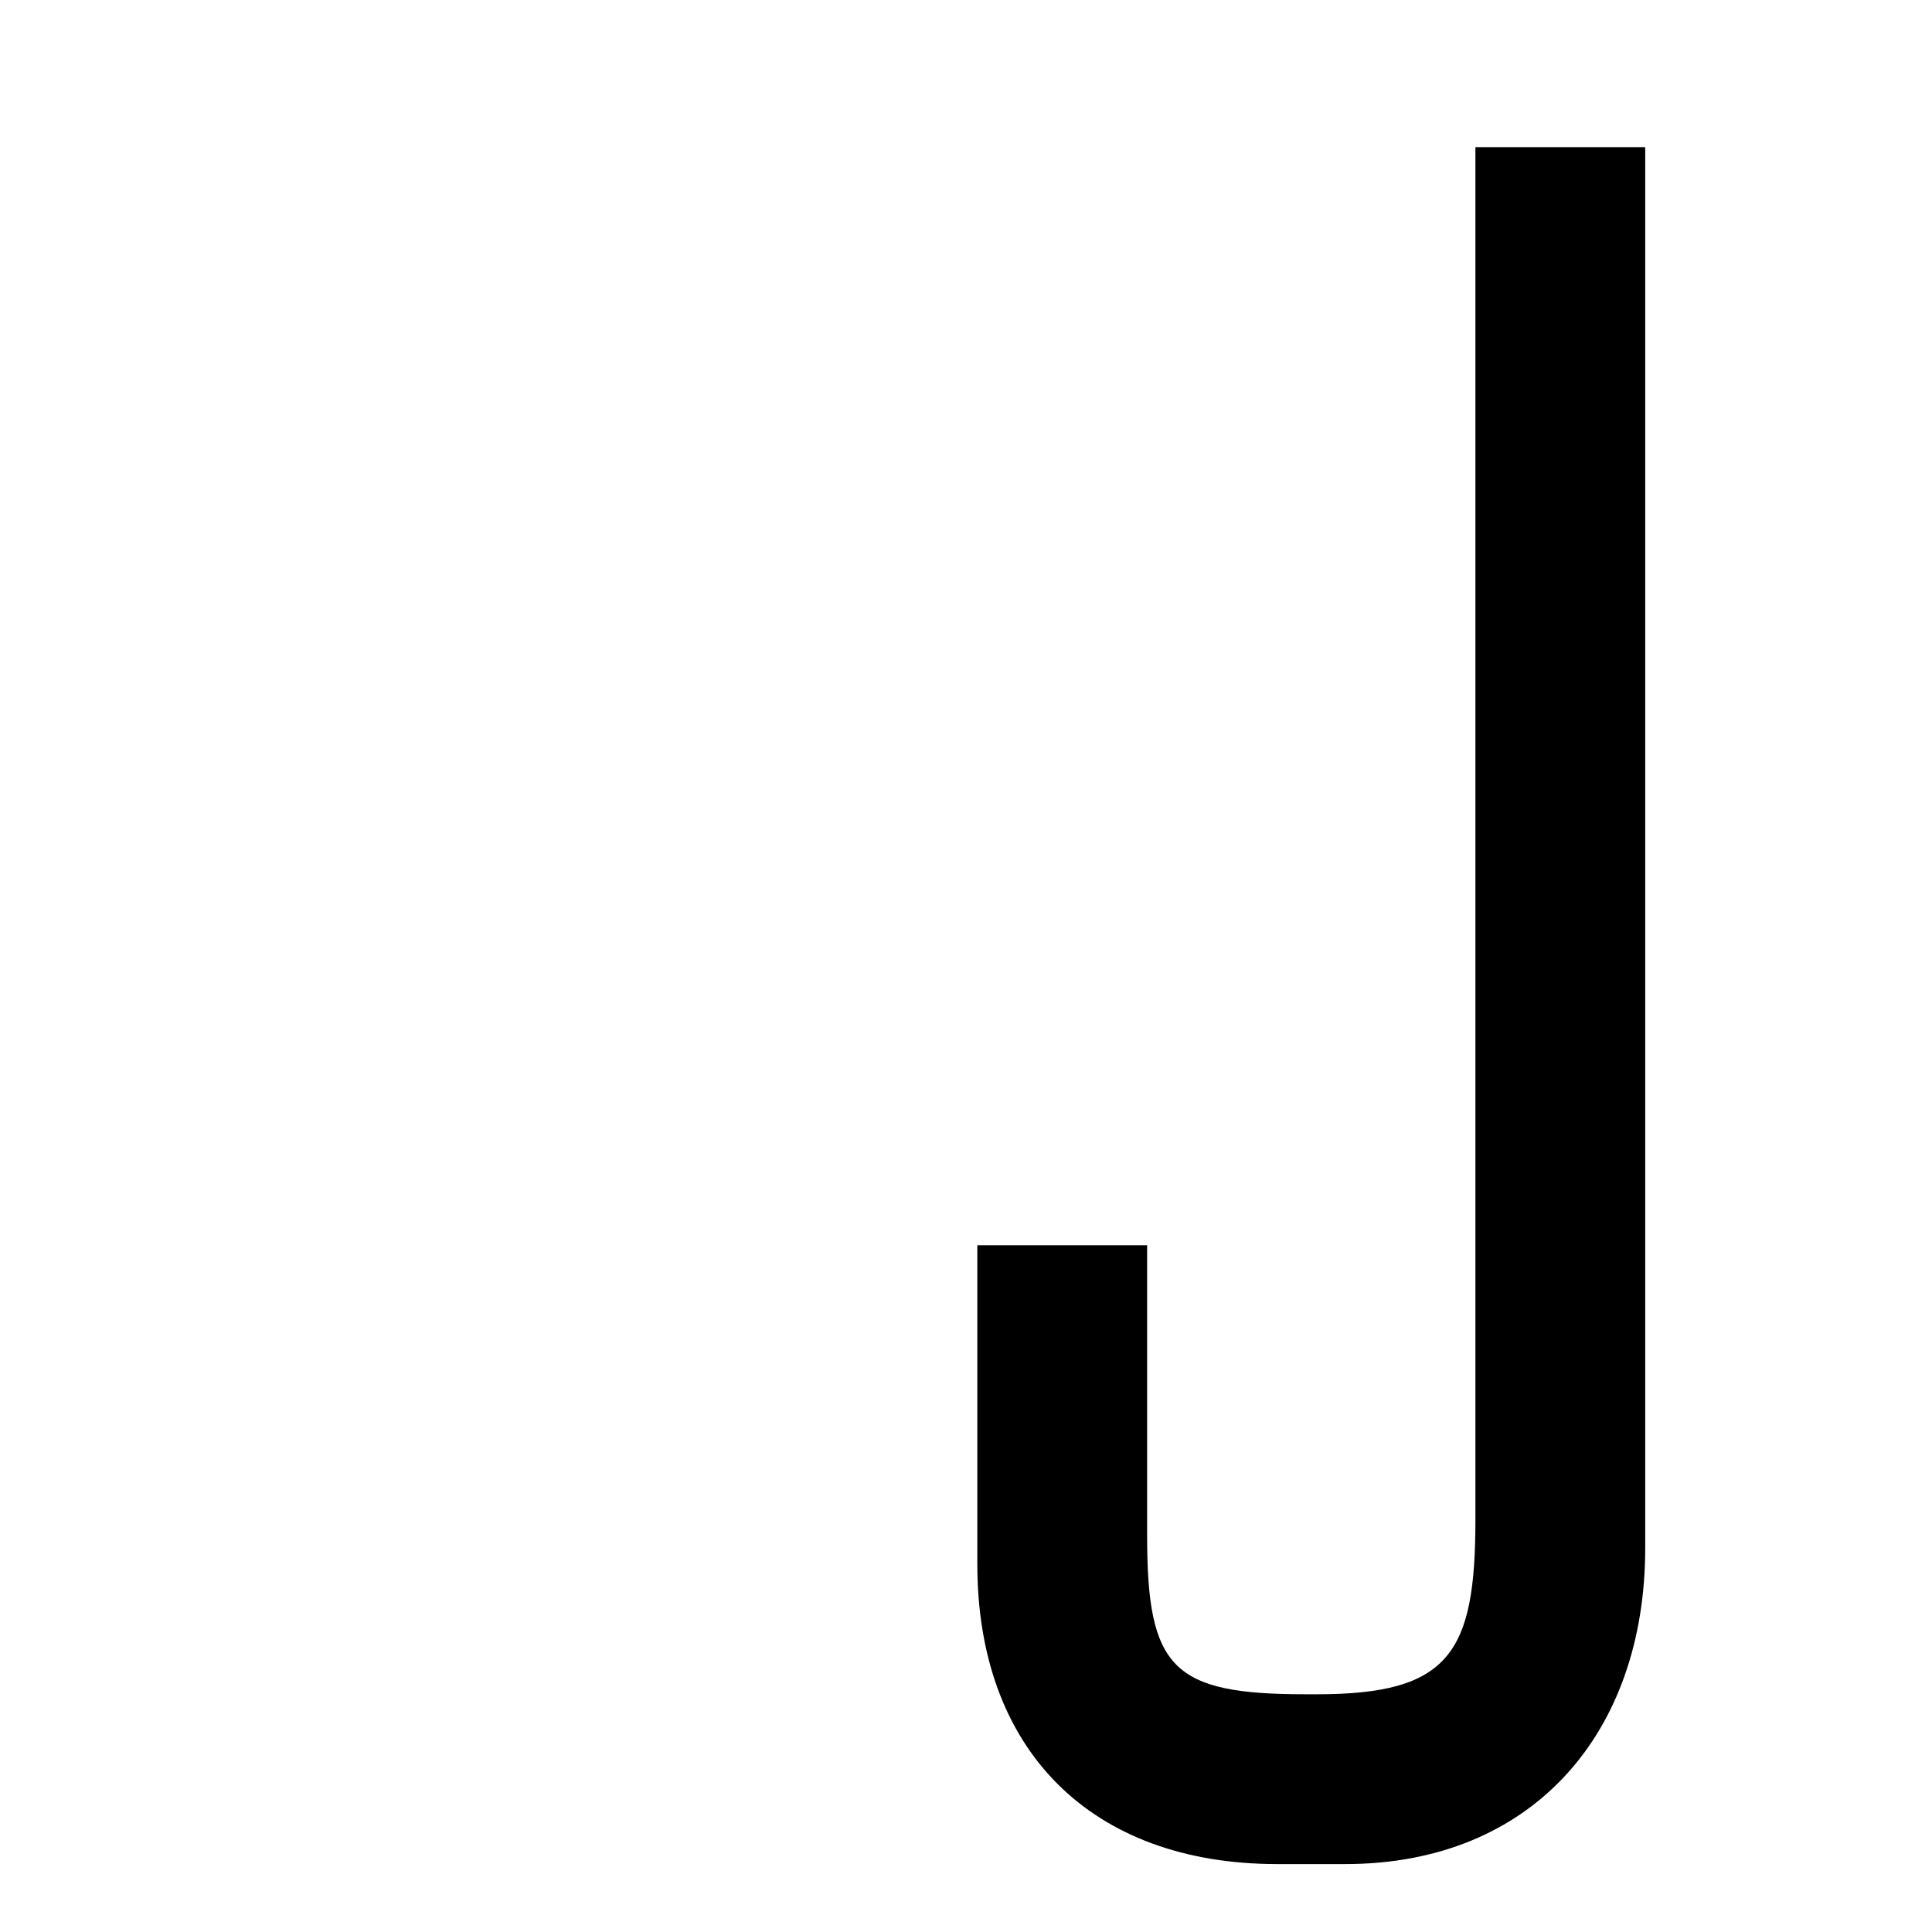
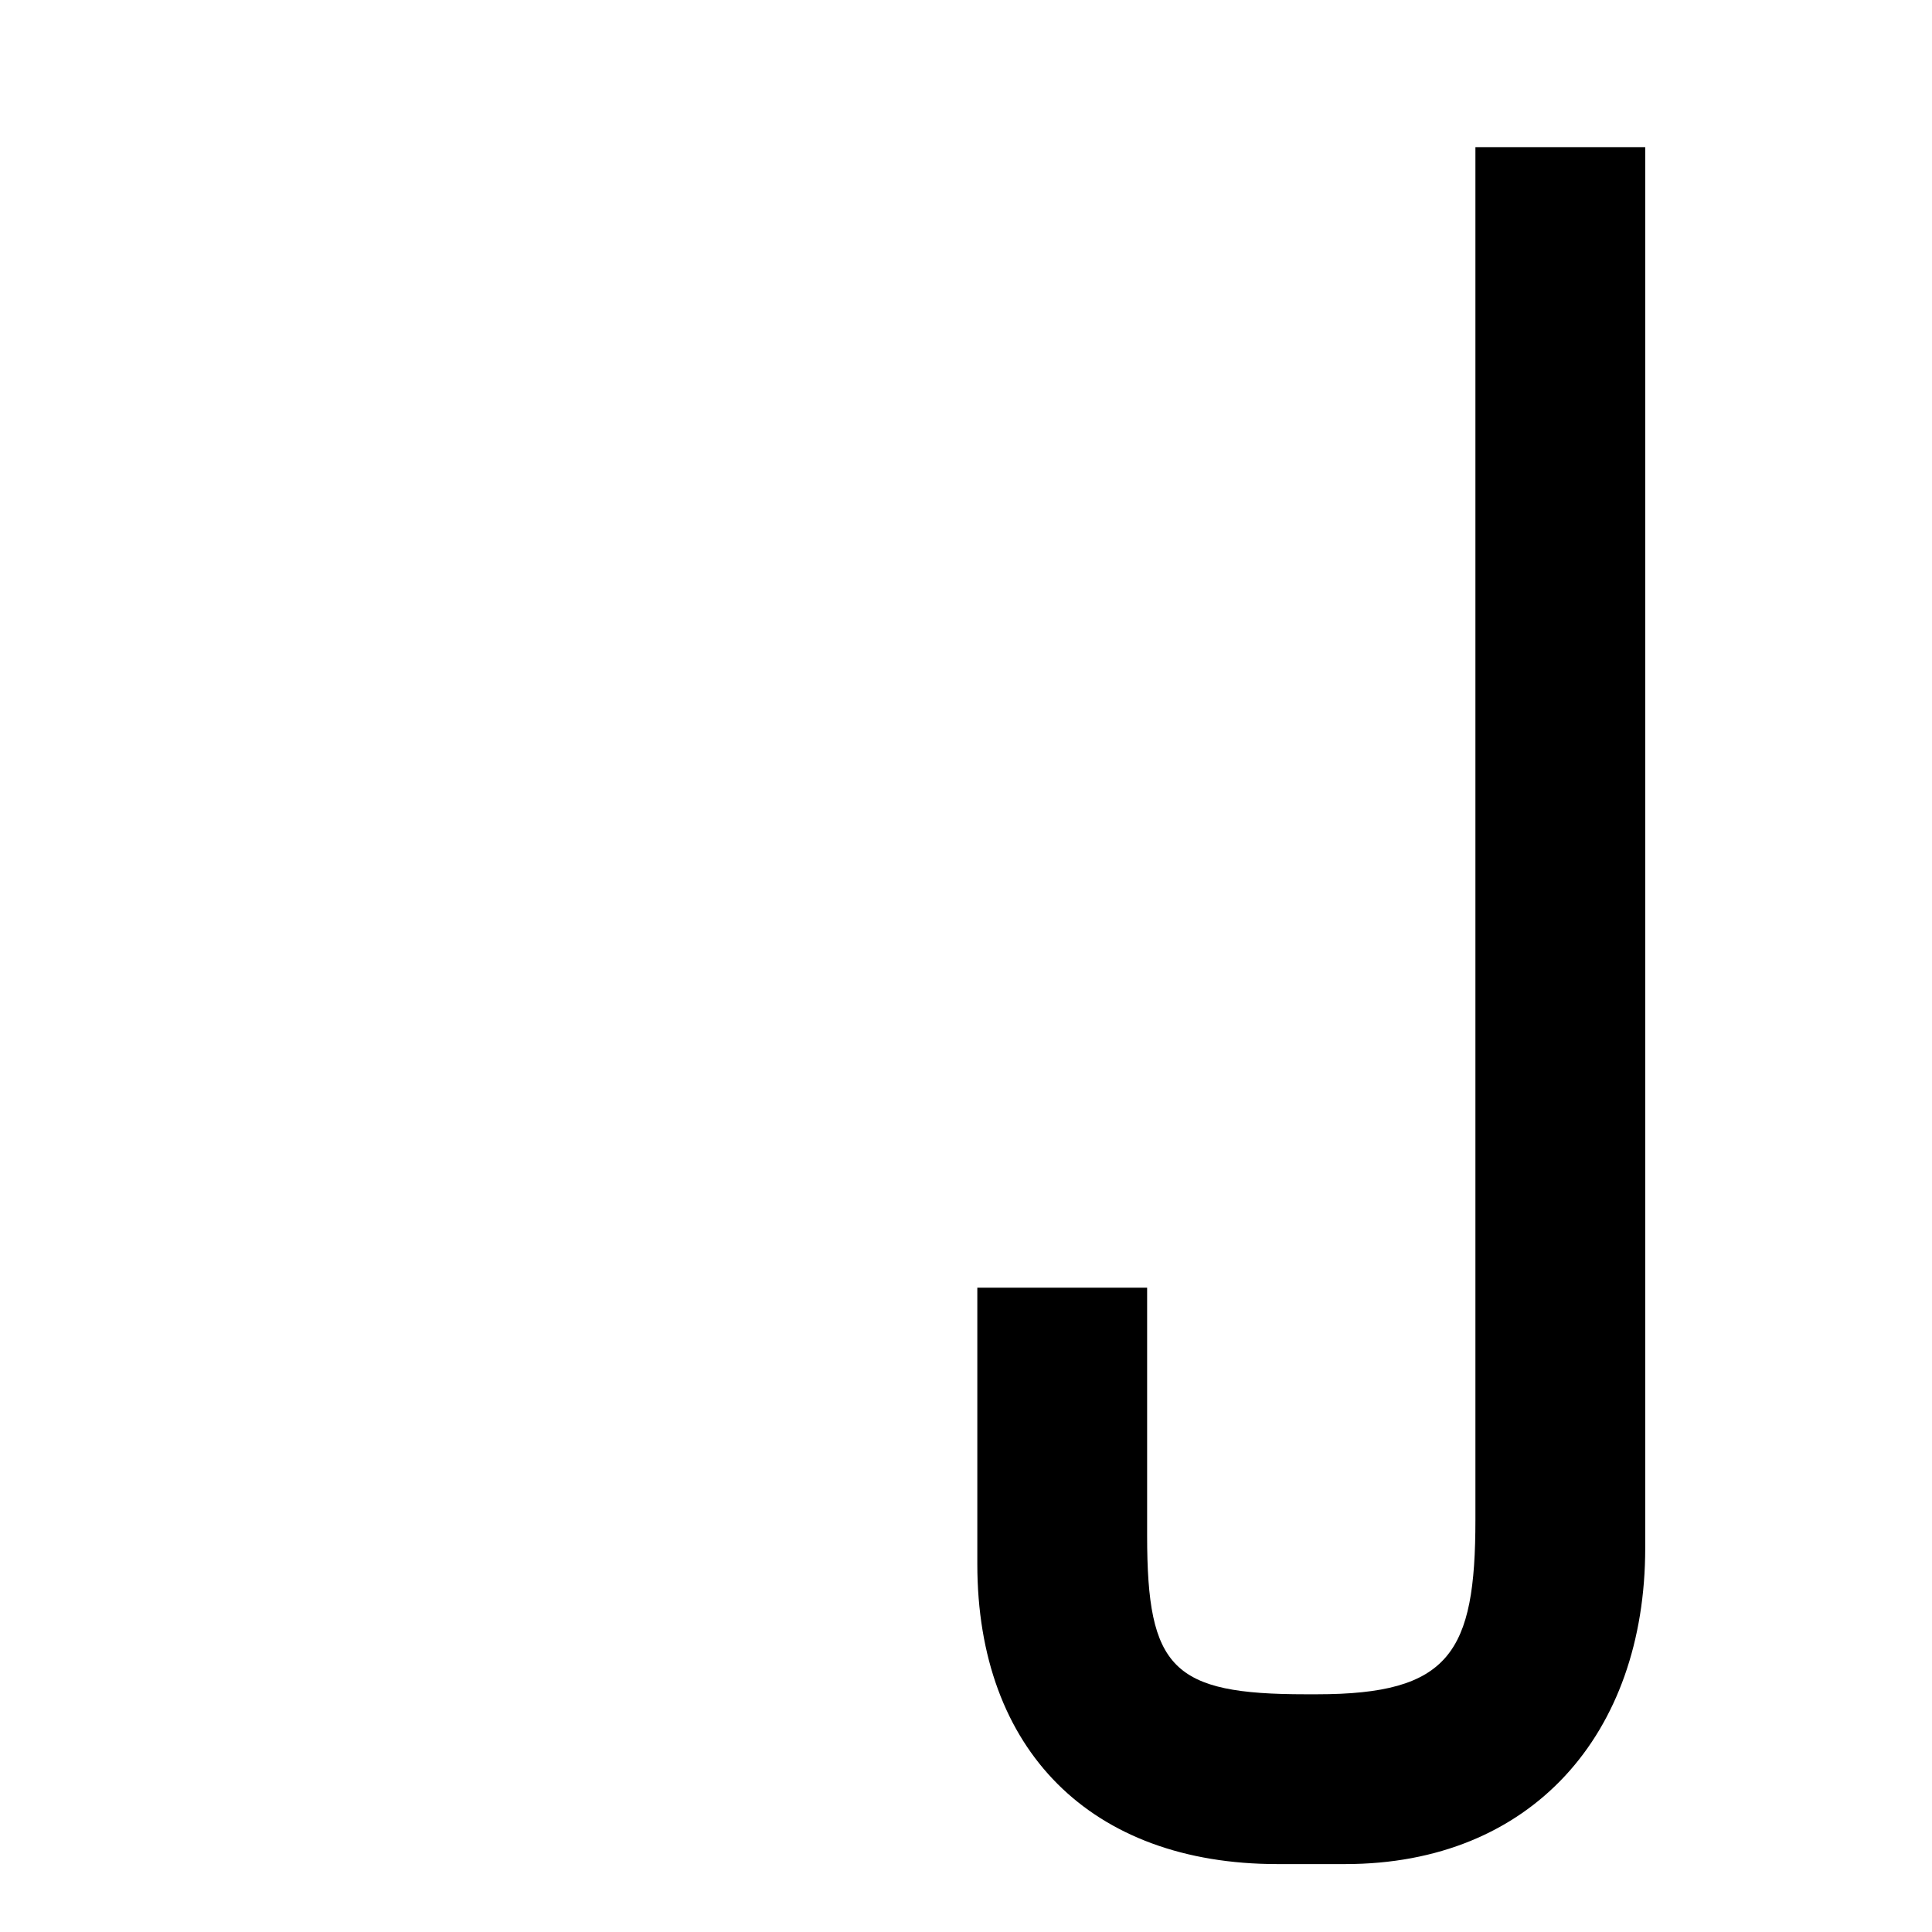
<svg xmlns="http://www.w3.org/2000/svg" width="2048" height="2048">
-   <path id="path1" fill="#000000" stroke="none" d="M 1564 156 L 1564 1611 C 1564 1751.946 1536.961 1796 1396 1796 L 1384 1796 C 1243.054 1796 1216 1768.961 1216 1628 L 1216 1320 L 1036 1320 L 1036 1586 L 1036 1658 C 1036 1855.338 1156.647 1976 1354 1976 L 1426 1976 C 1623.338 1976 1744 1838.353 1744 1641 L 1744 156 Z" />
+   <path id="path1" fill="#000000" stroke="none" d="M 1564 156 L 1564 1611 C 1564 1751.946 1536.961 1796 1396 1796 L 1384 1796 C 1243.054 1796 1216 1768.961 1216 1628 L 1216 1365 L 1036 1365 L 1036 1586 L 1036 1658 C 1036 1855.338 1156.647 1976 1354 1976 L 1426 1976 C 1623.338 1976 1744 1838.353 1744 1641 L 1744 156 Z" />
</svg>
